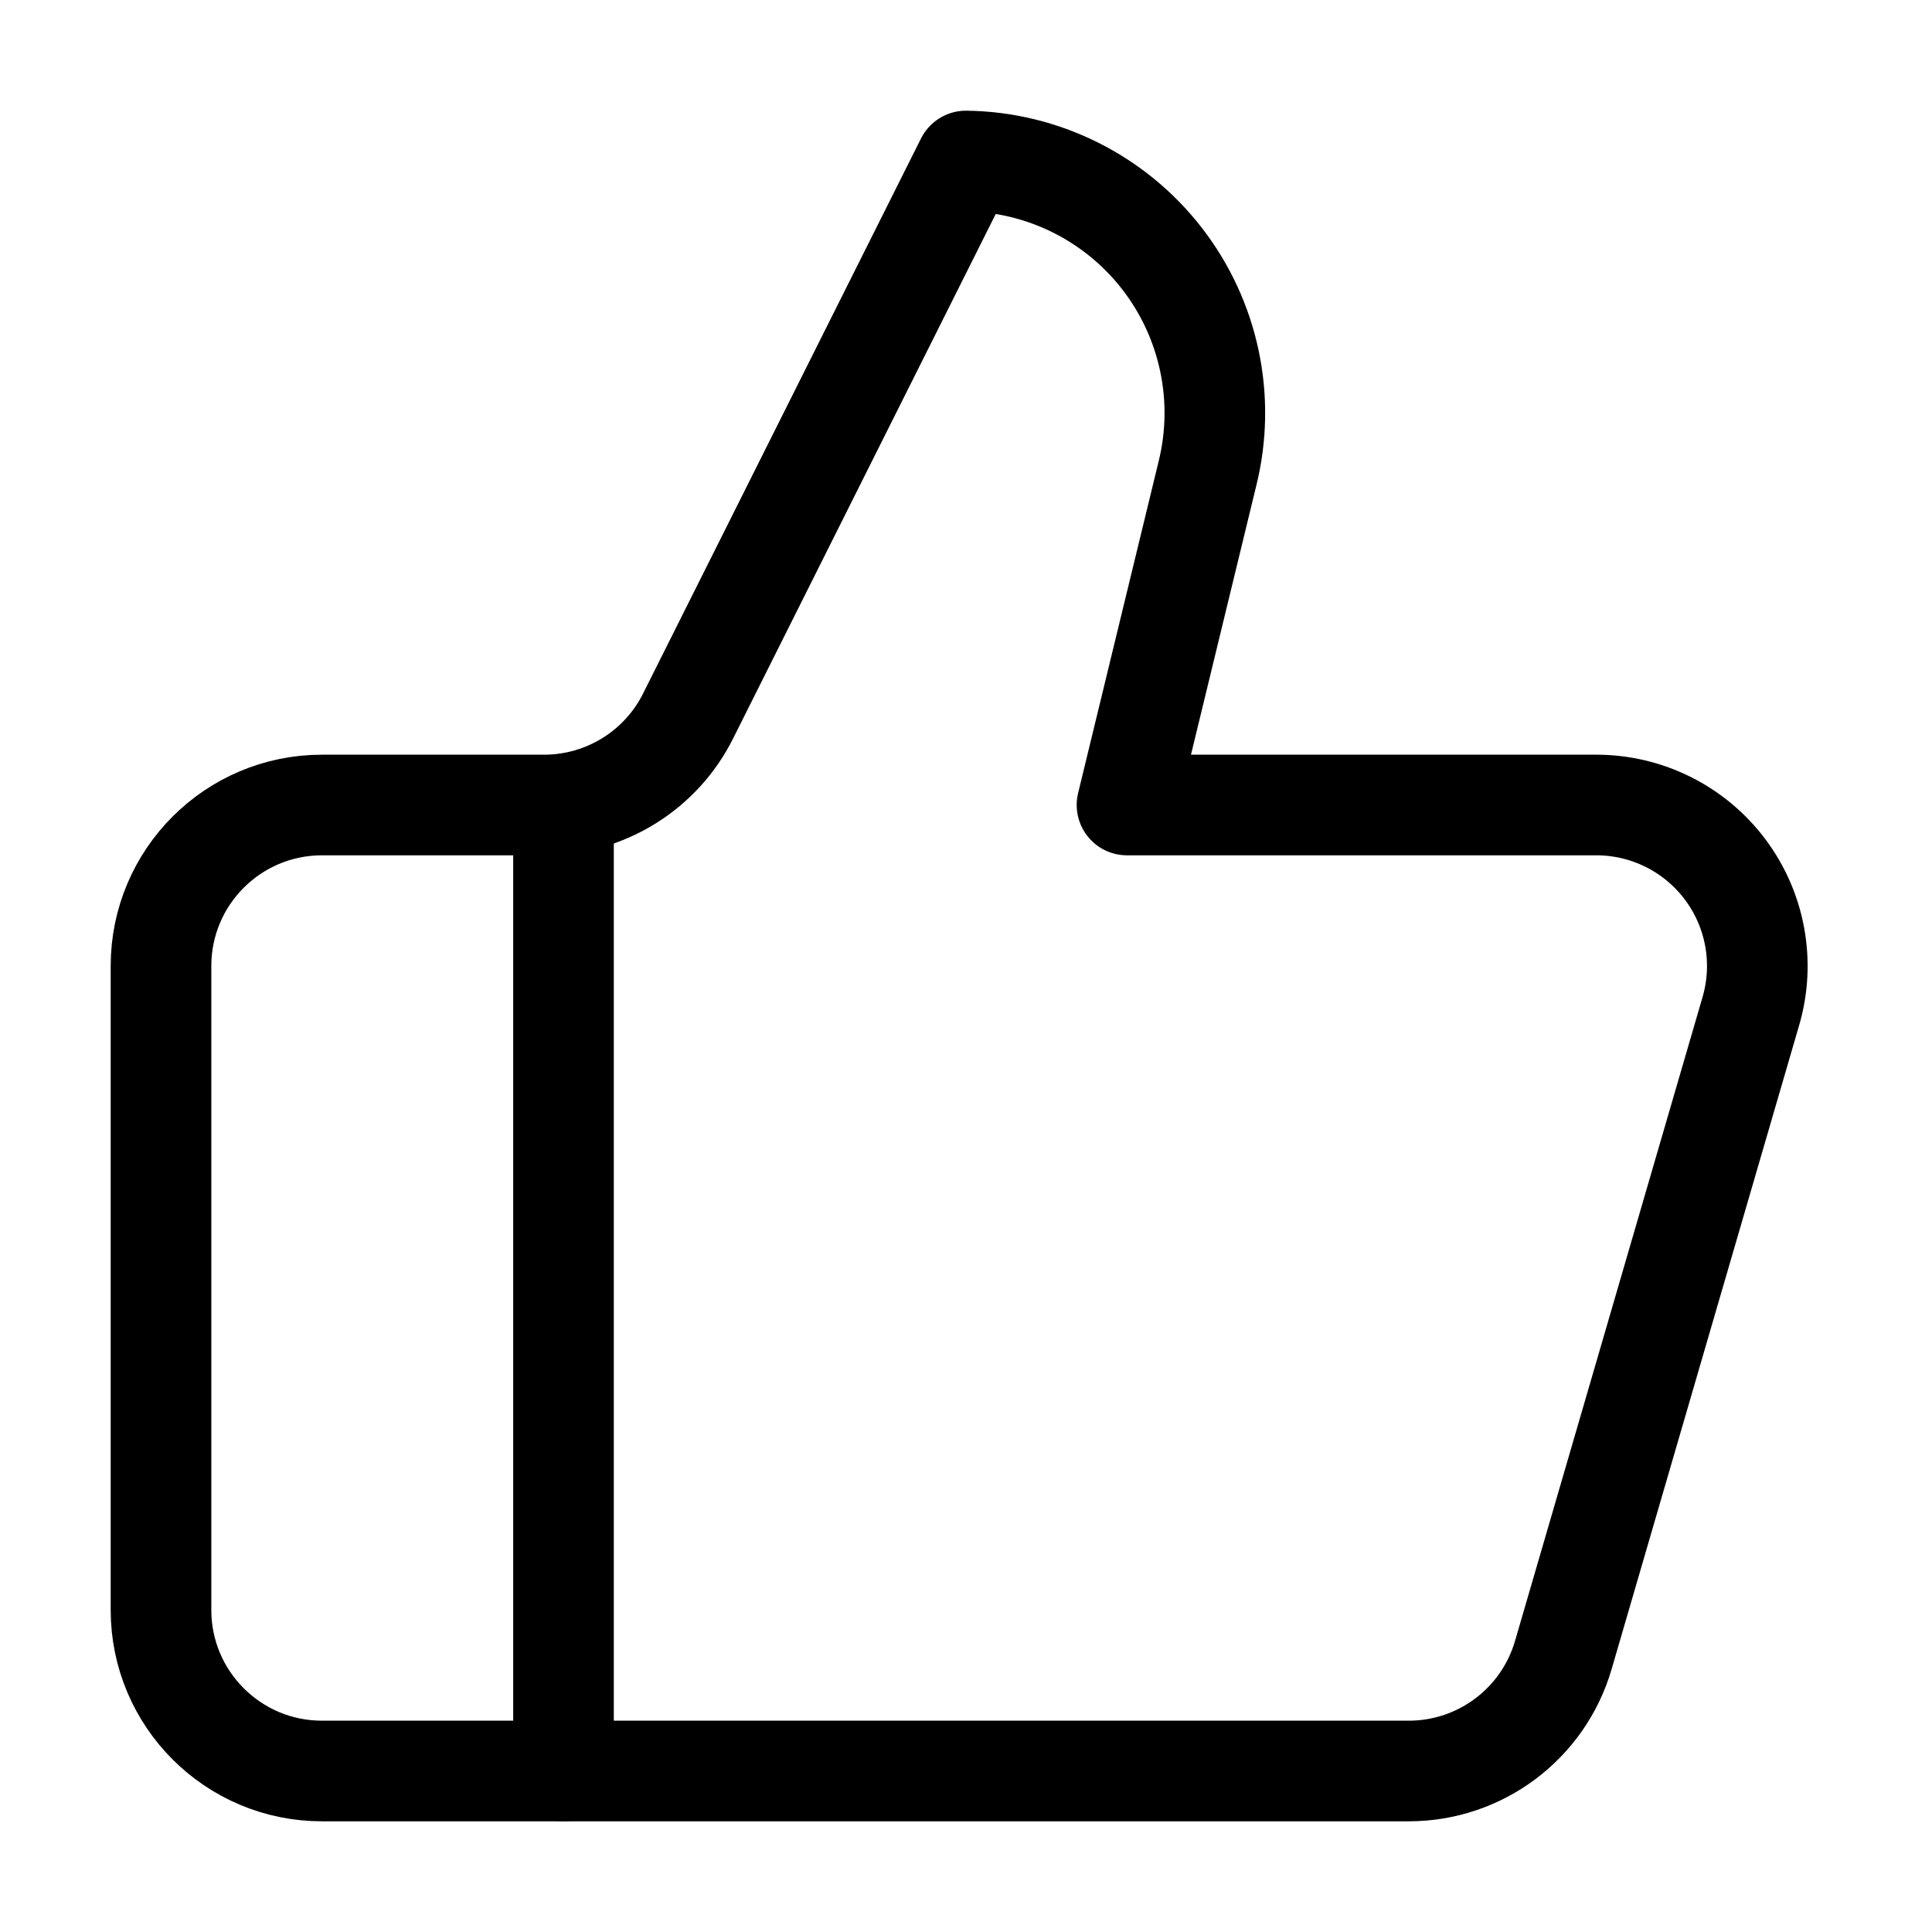
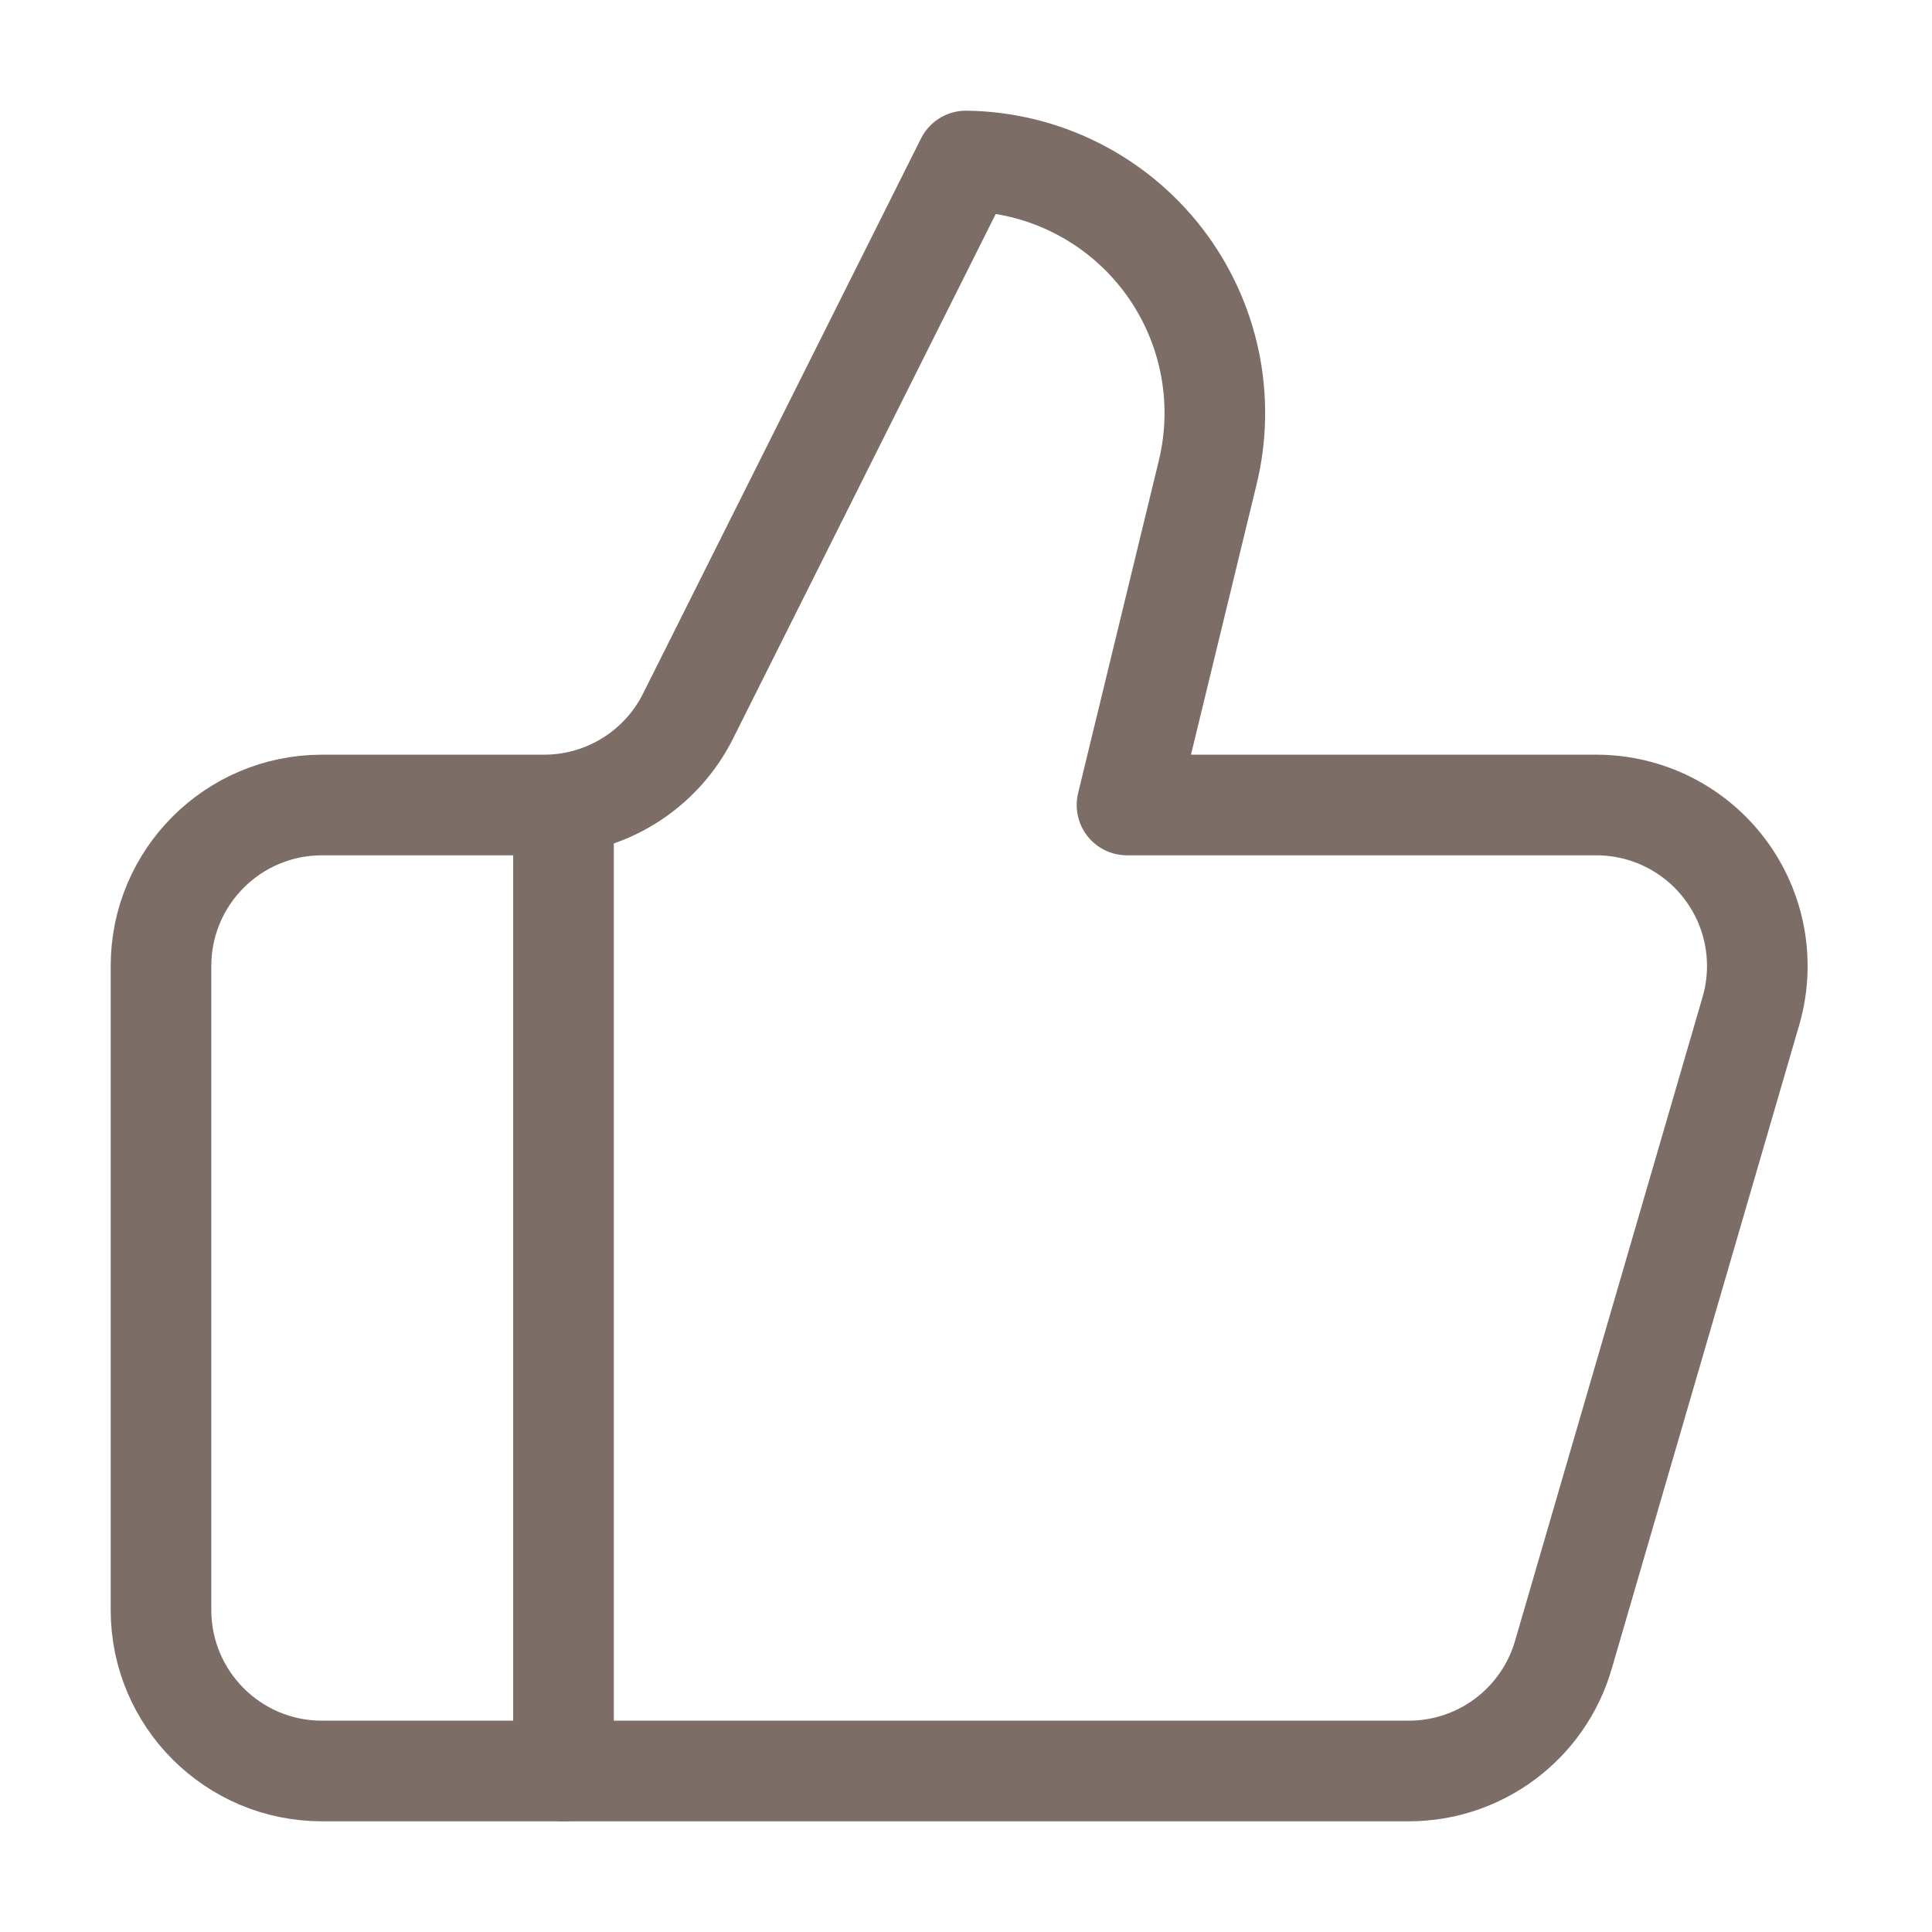
- <svg xmlns="http://www.w3.org/2000/svg" width="40" height="40" viewBox="0 0 24 24" fill="none" stroke="currentColor" stroke-width="1.25" stroke-linecap="round" stroke-linejoin="round" class="lucide lucide-thumbs-up-icon lucide-thumbs-up">
+ <svg xmlns="http://www.w3.org/2000/svg" width="40" height="40" viewBox="0 0 24 24" fill="none" stroke="#7c6e67" stroke-width="1.25" stroke-linecap="round" stroke-linejoin="round" class="lucide lucide-thumbs-up-icon lucide-thumbs-up">
  <path d="M7 10v12" />
  <path d="M15 5.88 14 10h5.83a2 2 0 0 1 1.92 2.56l-2.33 8A2 2 0 0 1 17.5 22H4a2 2 0 0 1-2-2v-8a2 2 0 0 1 2-2h2.76a2 2 0 0 0 1.79-1.11L12 2a3.13 3.13 0 0 1 3 3.88Z" />
</svg>
